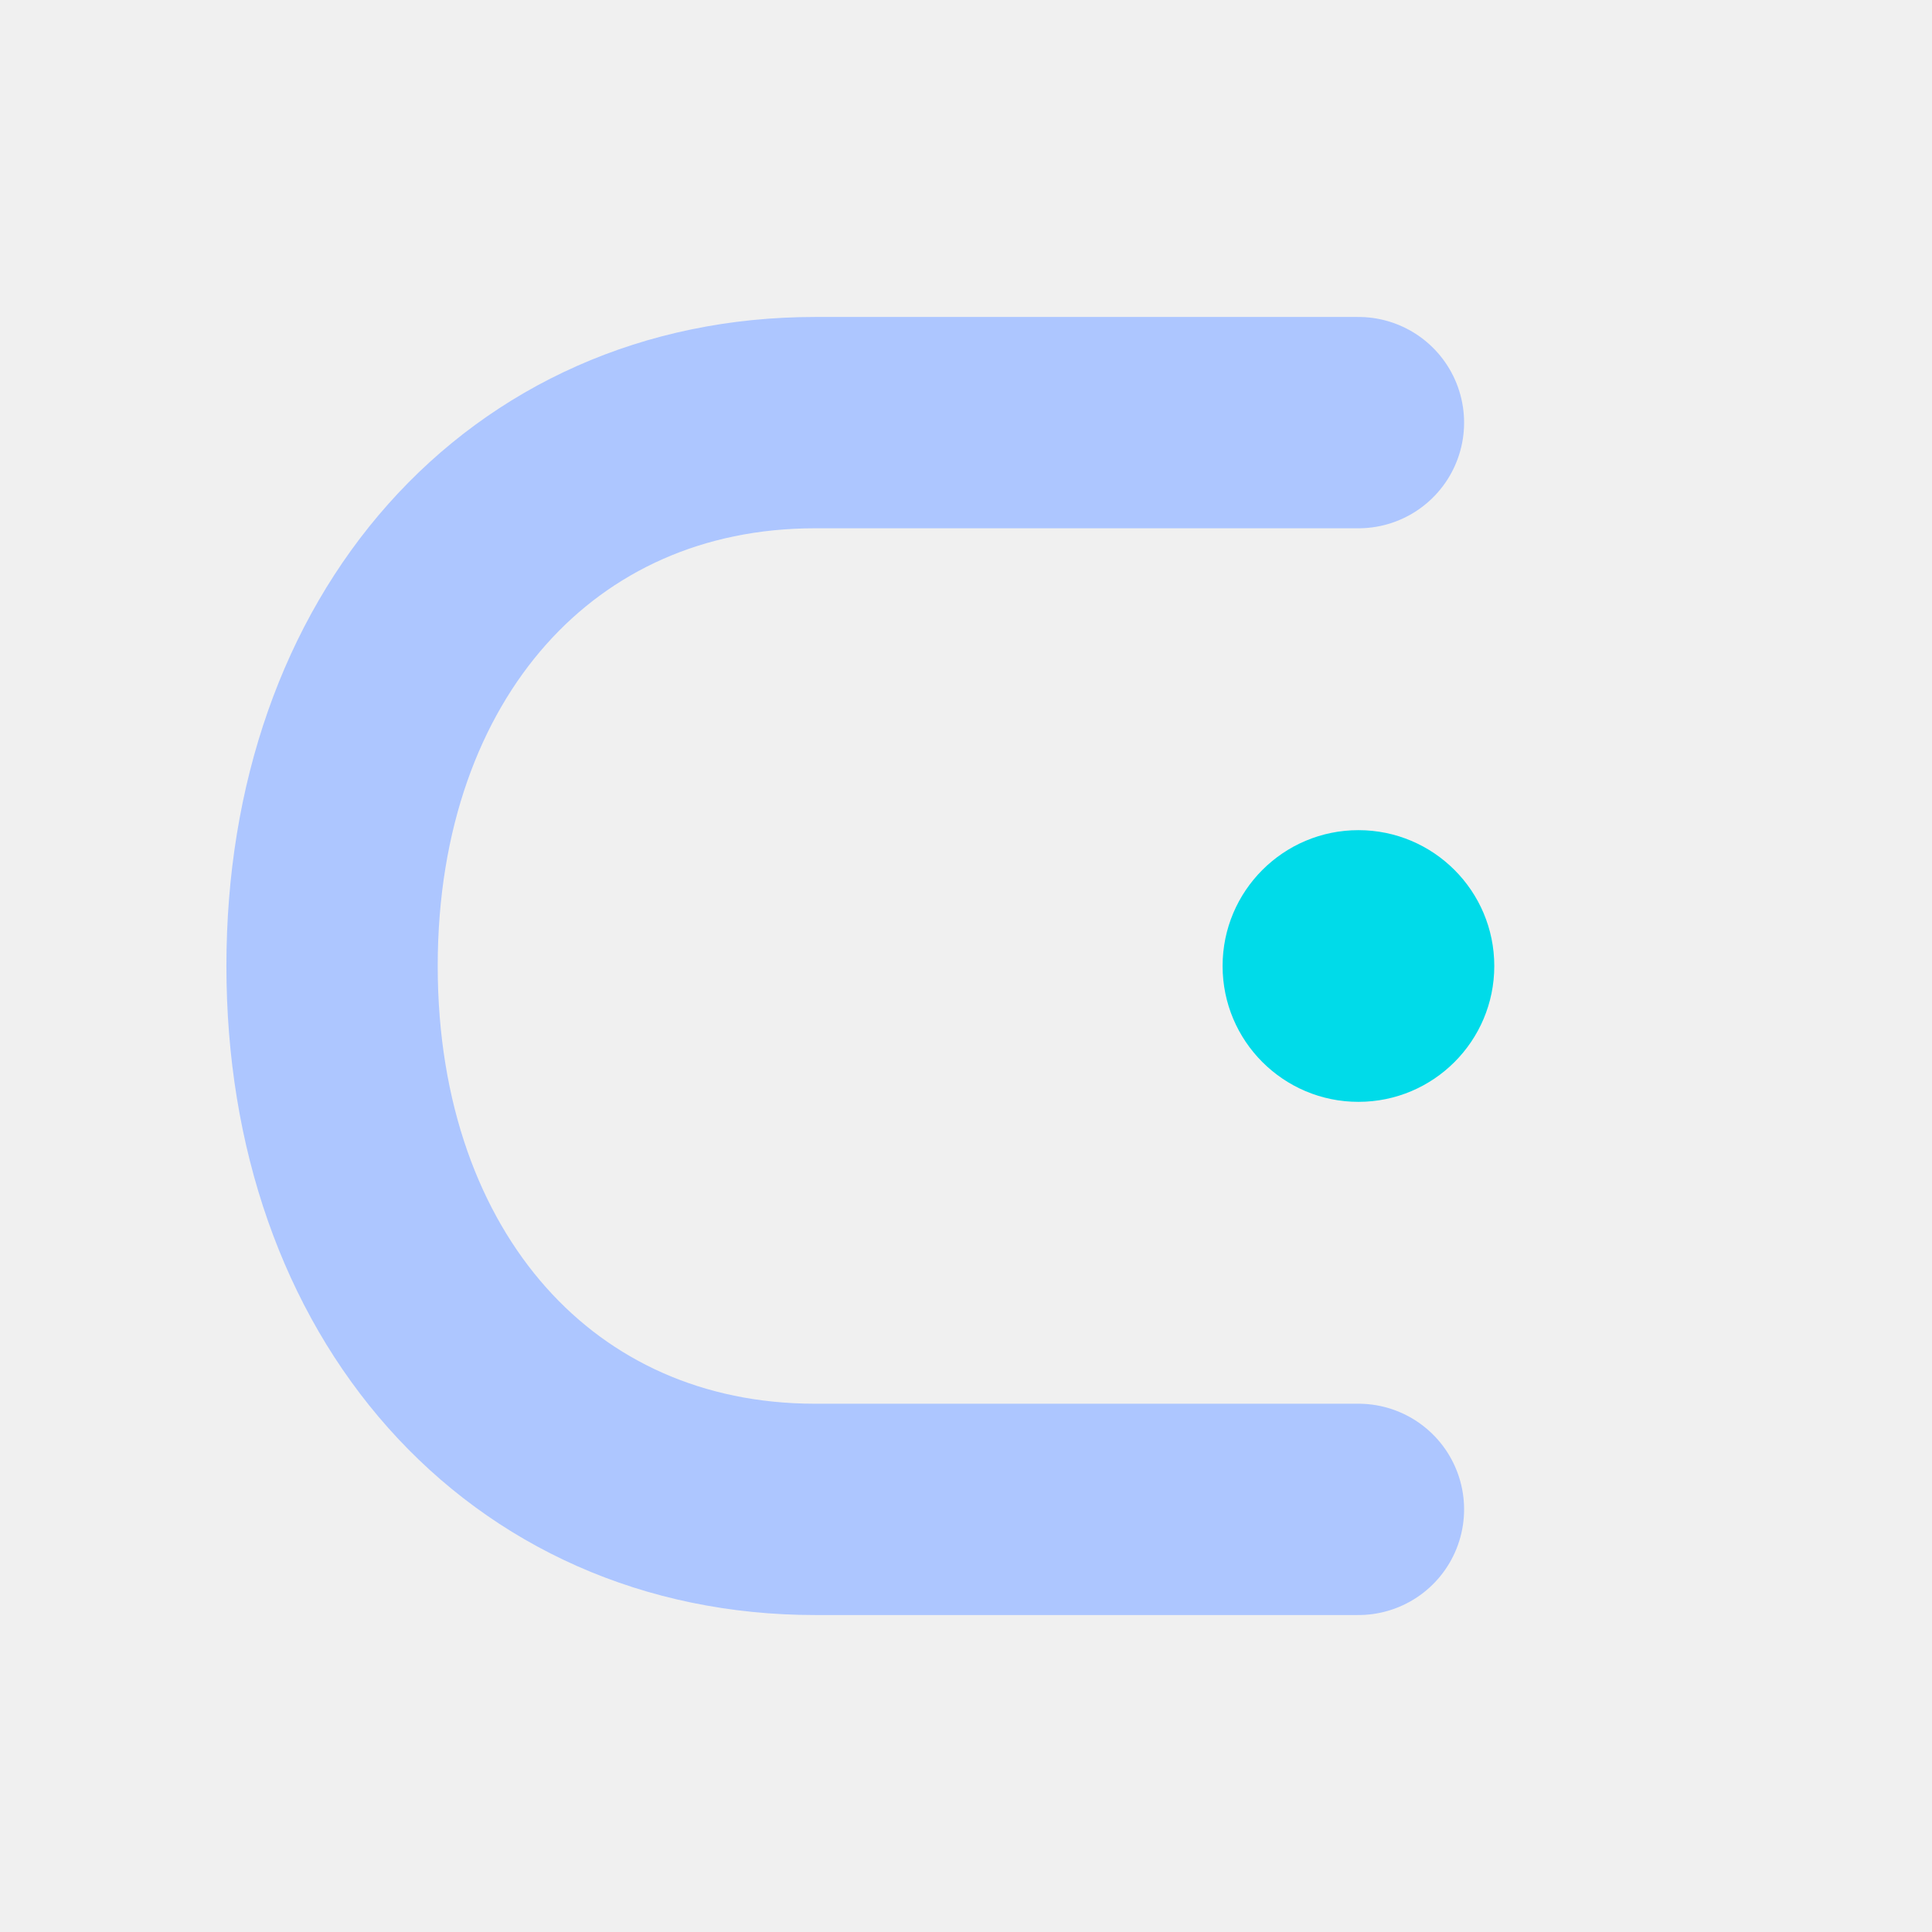
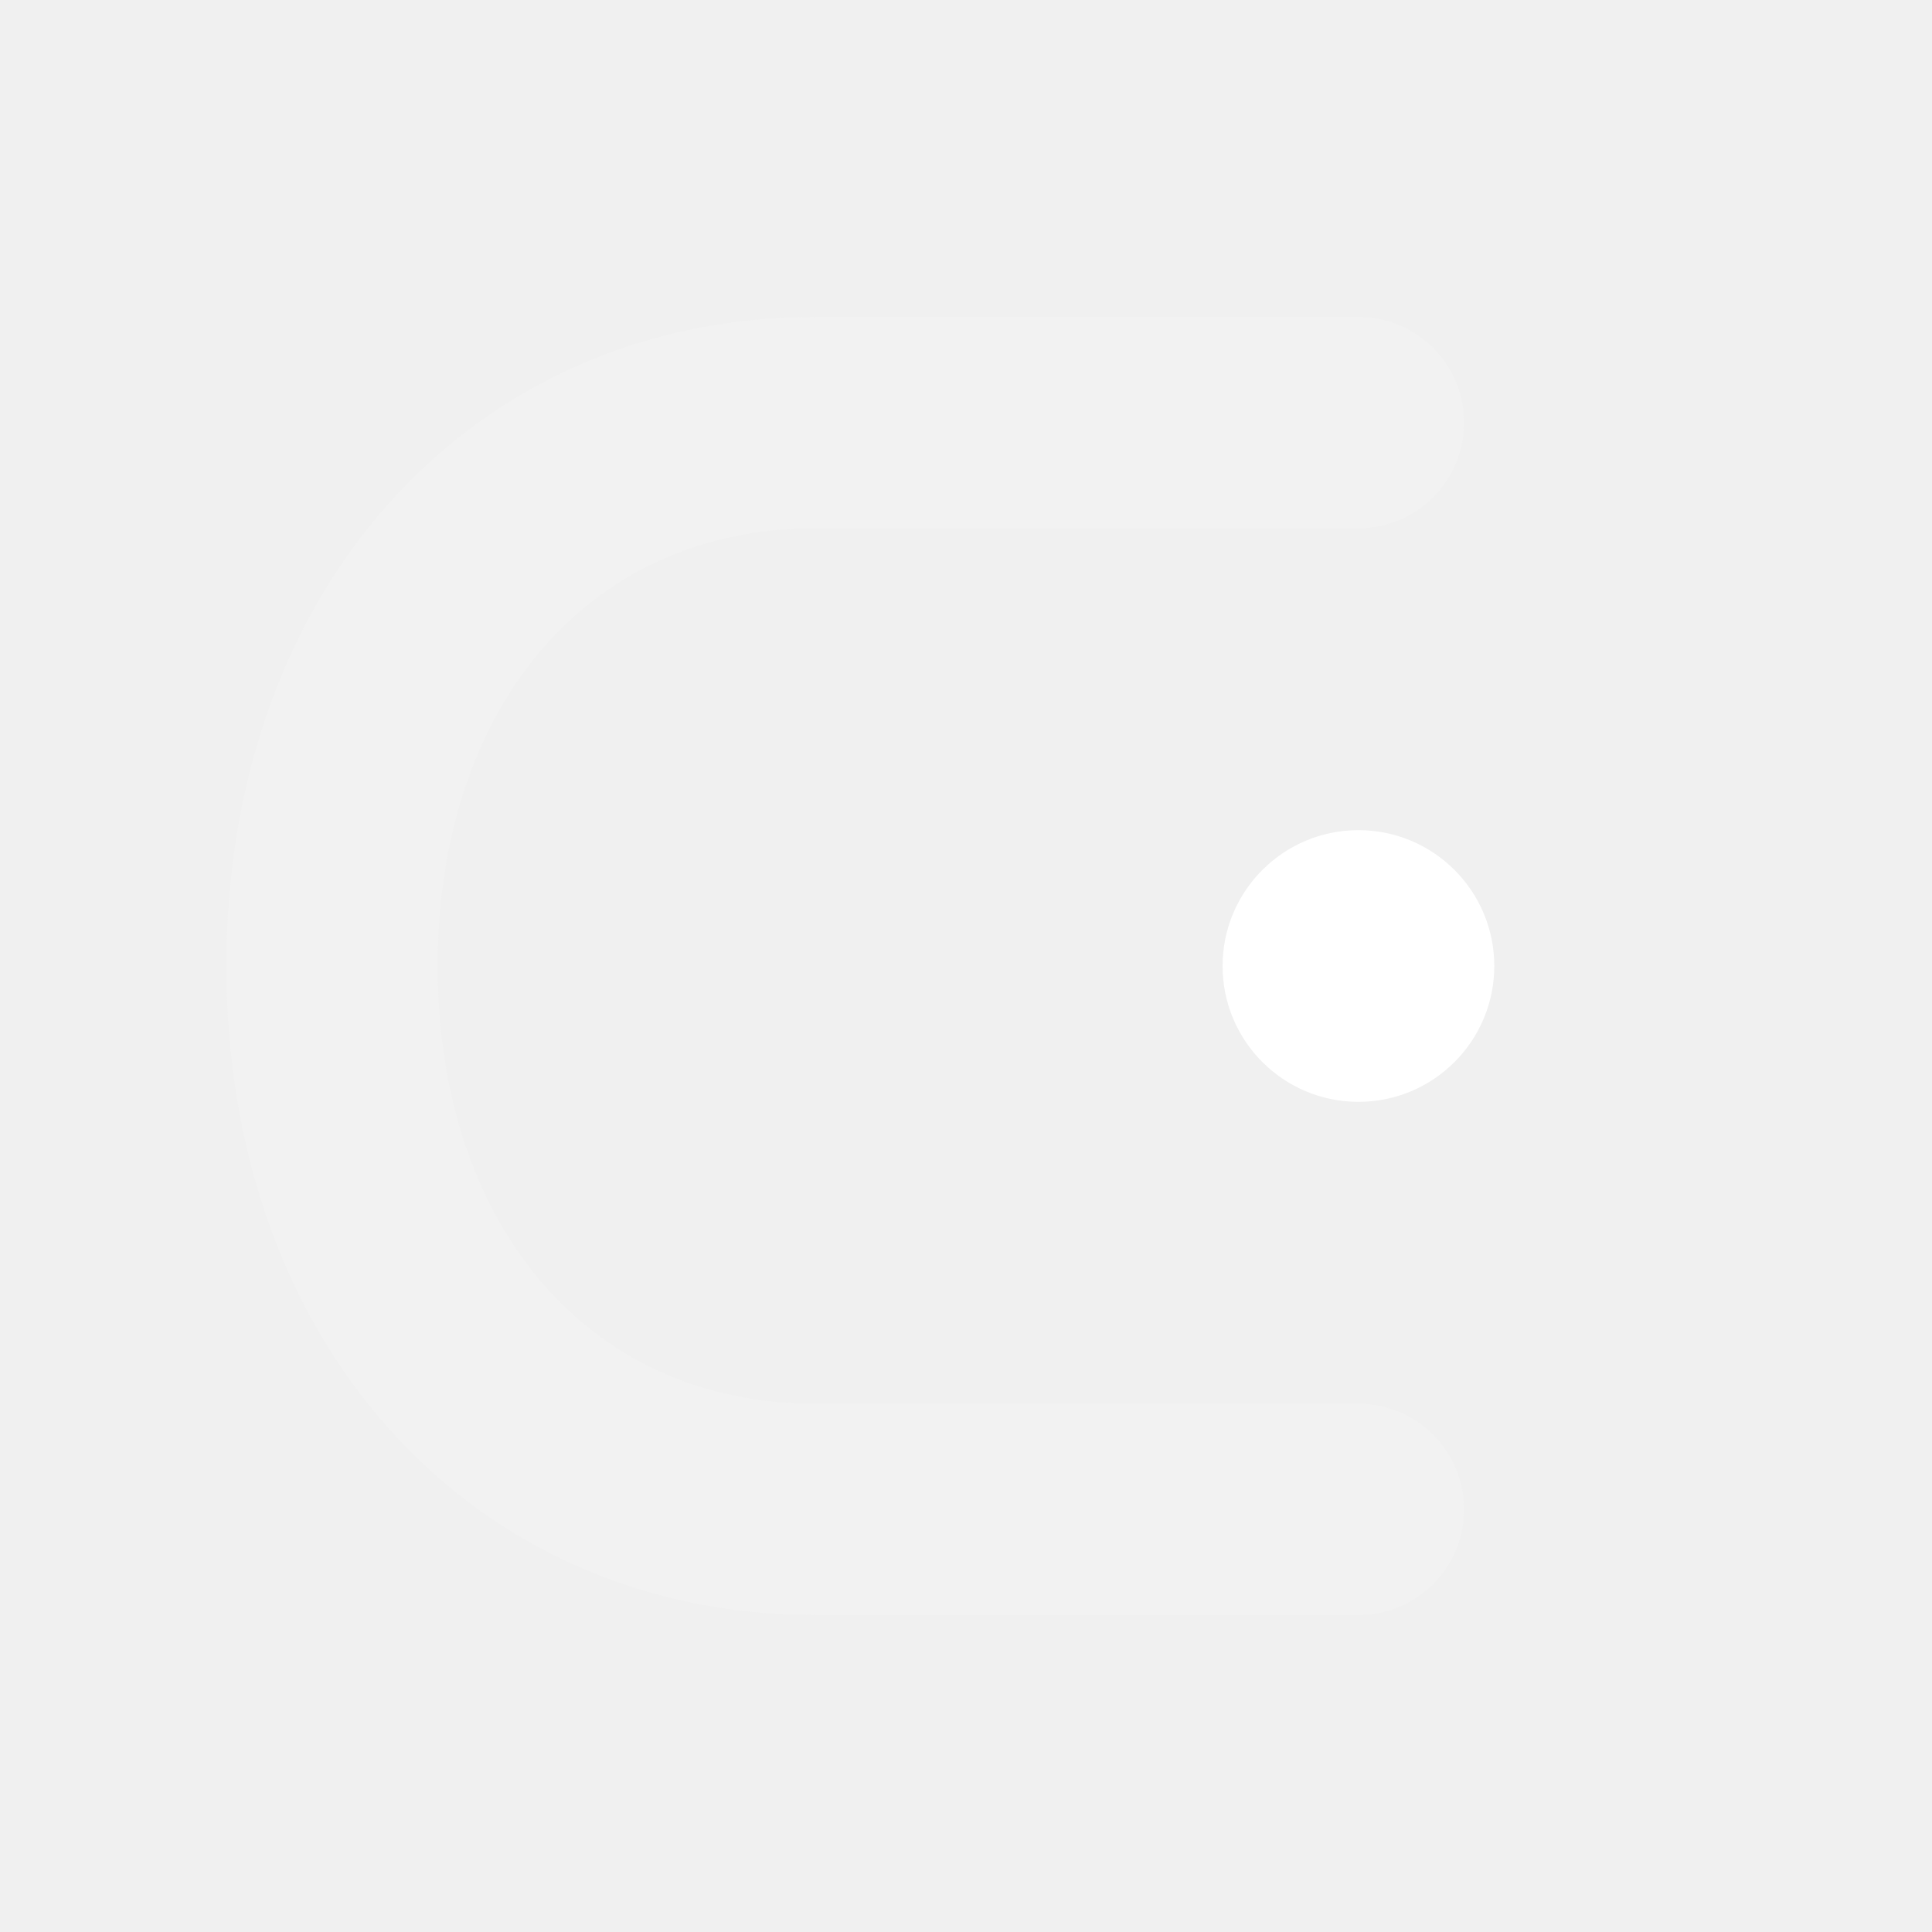
<svg xmlns="http://www.w3.org/2000/svg" viewBox="0 0 64 64" role="img" aria-labelledby="title desc">
-   <path d="M45 14H27C17.6 14 11 21.4 11 32s6.6 18 16 18h18" fill="none" stroke="#ADC6FF" stroke-width="7" stroke-linecap="round" />
-   <circle cx="45" cy="32" r="4.5" fill="#00DBE9" />
+   <path d="M45 14H27C17.6 14 11 21.4 11 32s6.6 18 16 18h18" fill="none" stroke="#F2F2F2" stroke-width="7" stroke-linecap="round" />
+   <circle cx="45" cy="32" r="4.5" fill="#FFFFFF" />
</svg>
